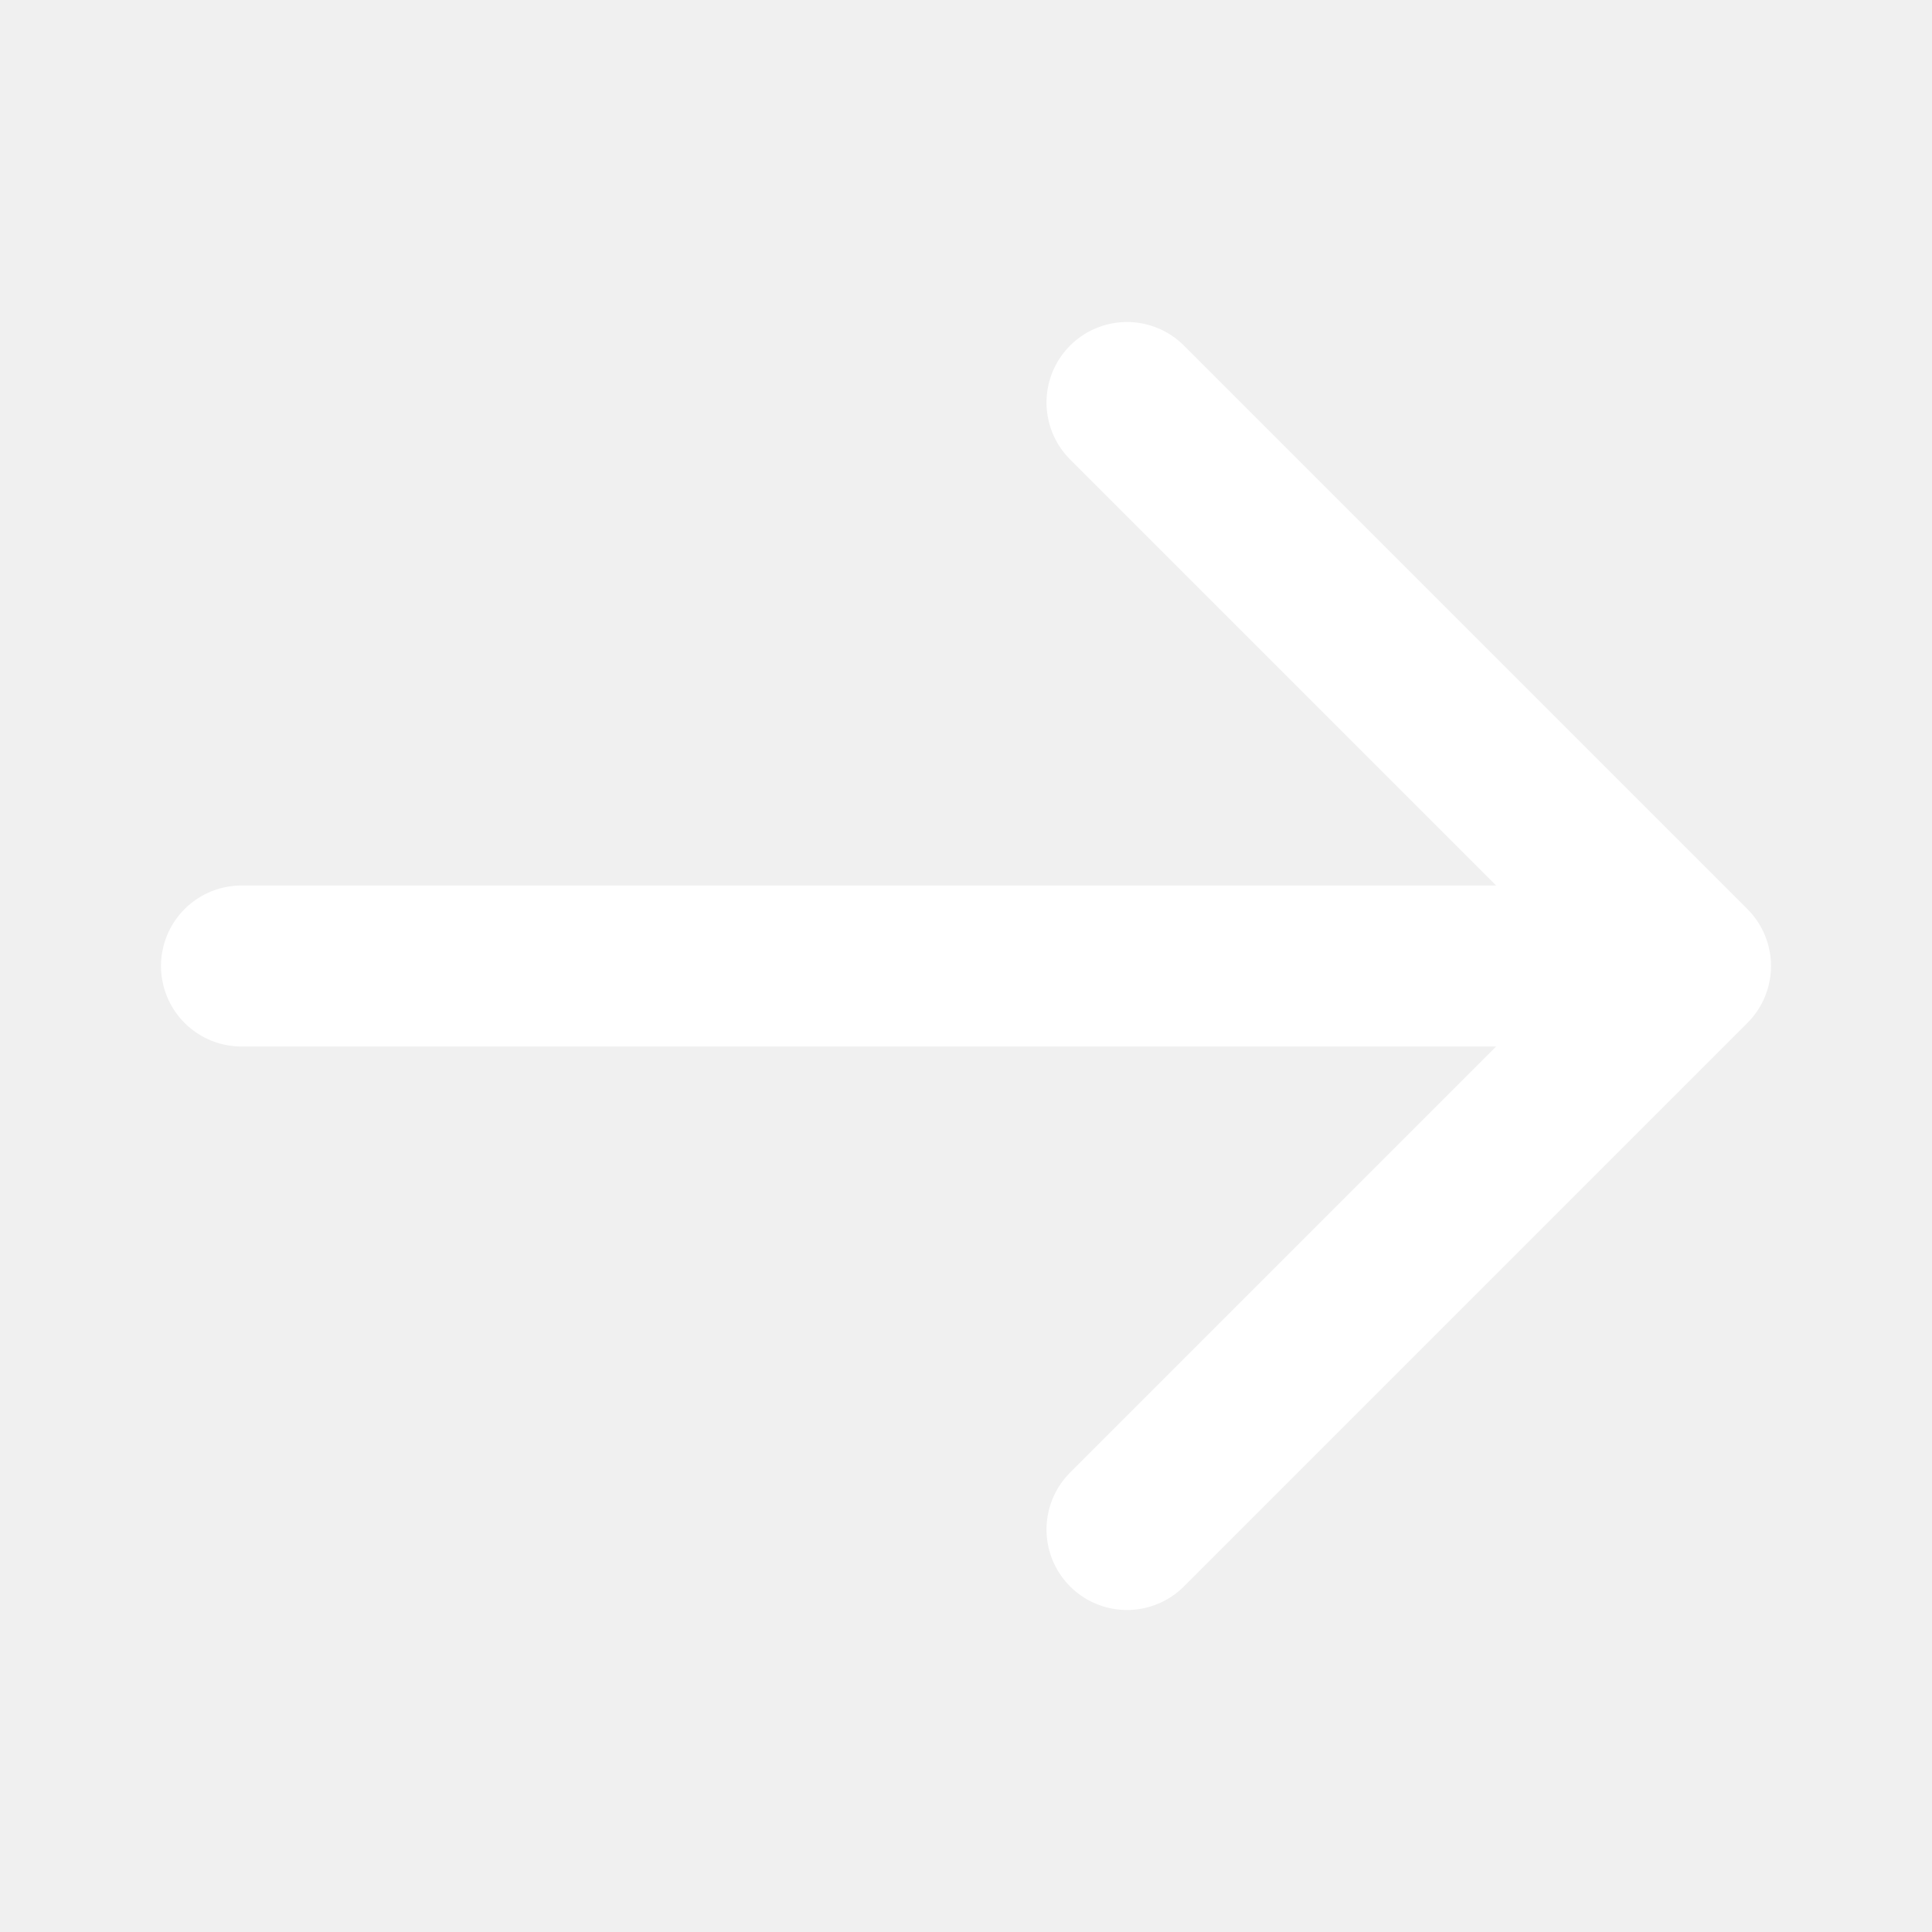
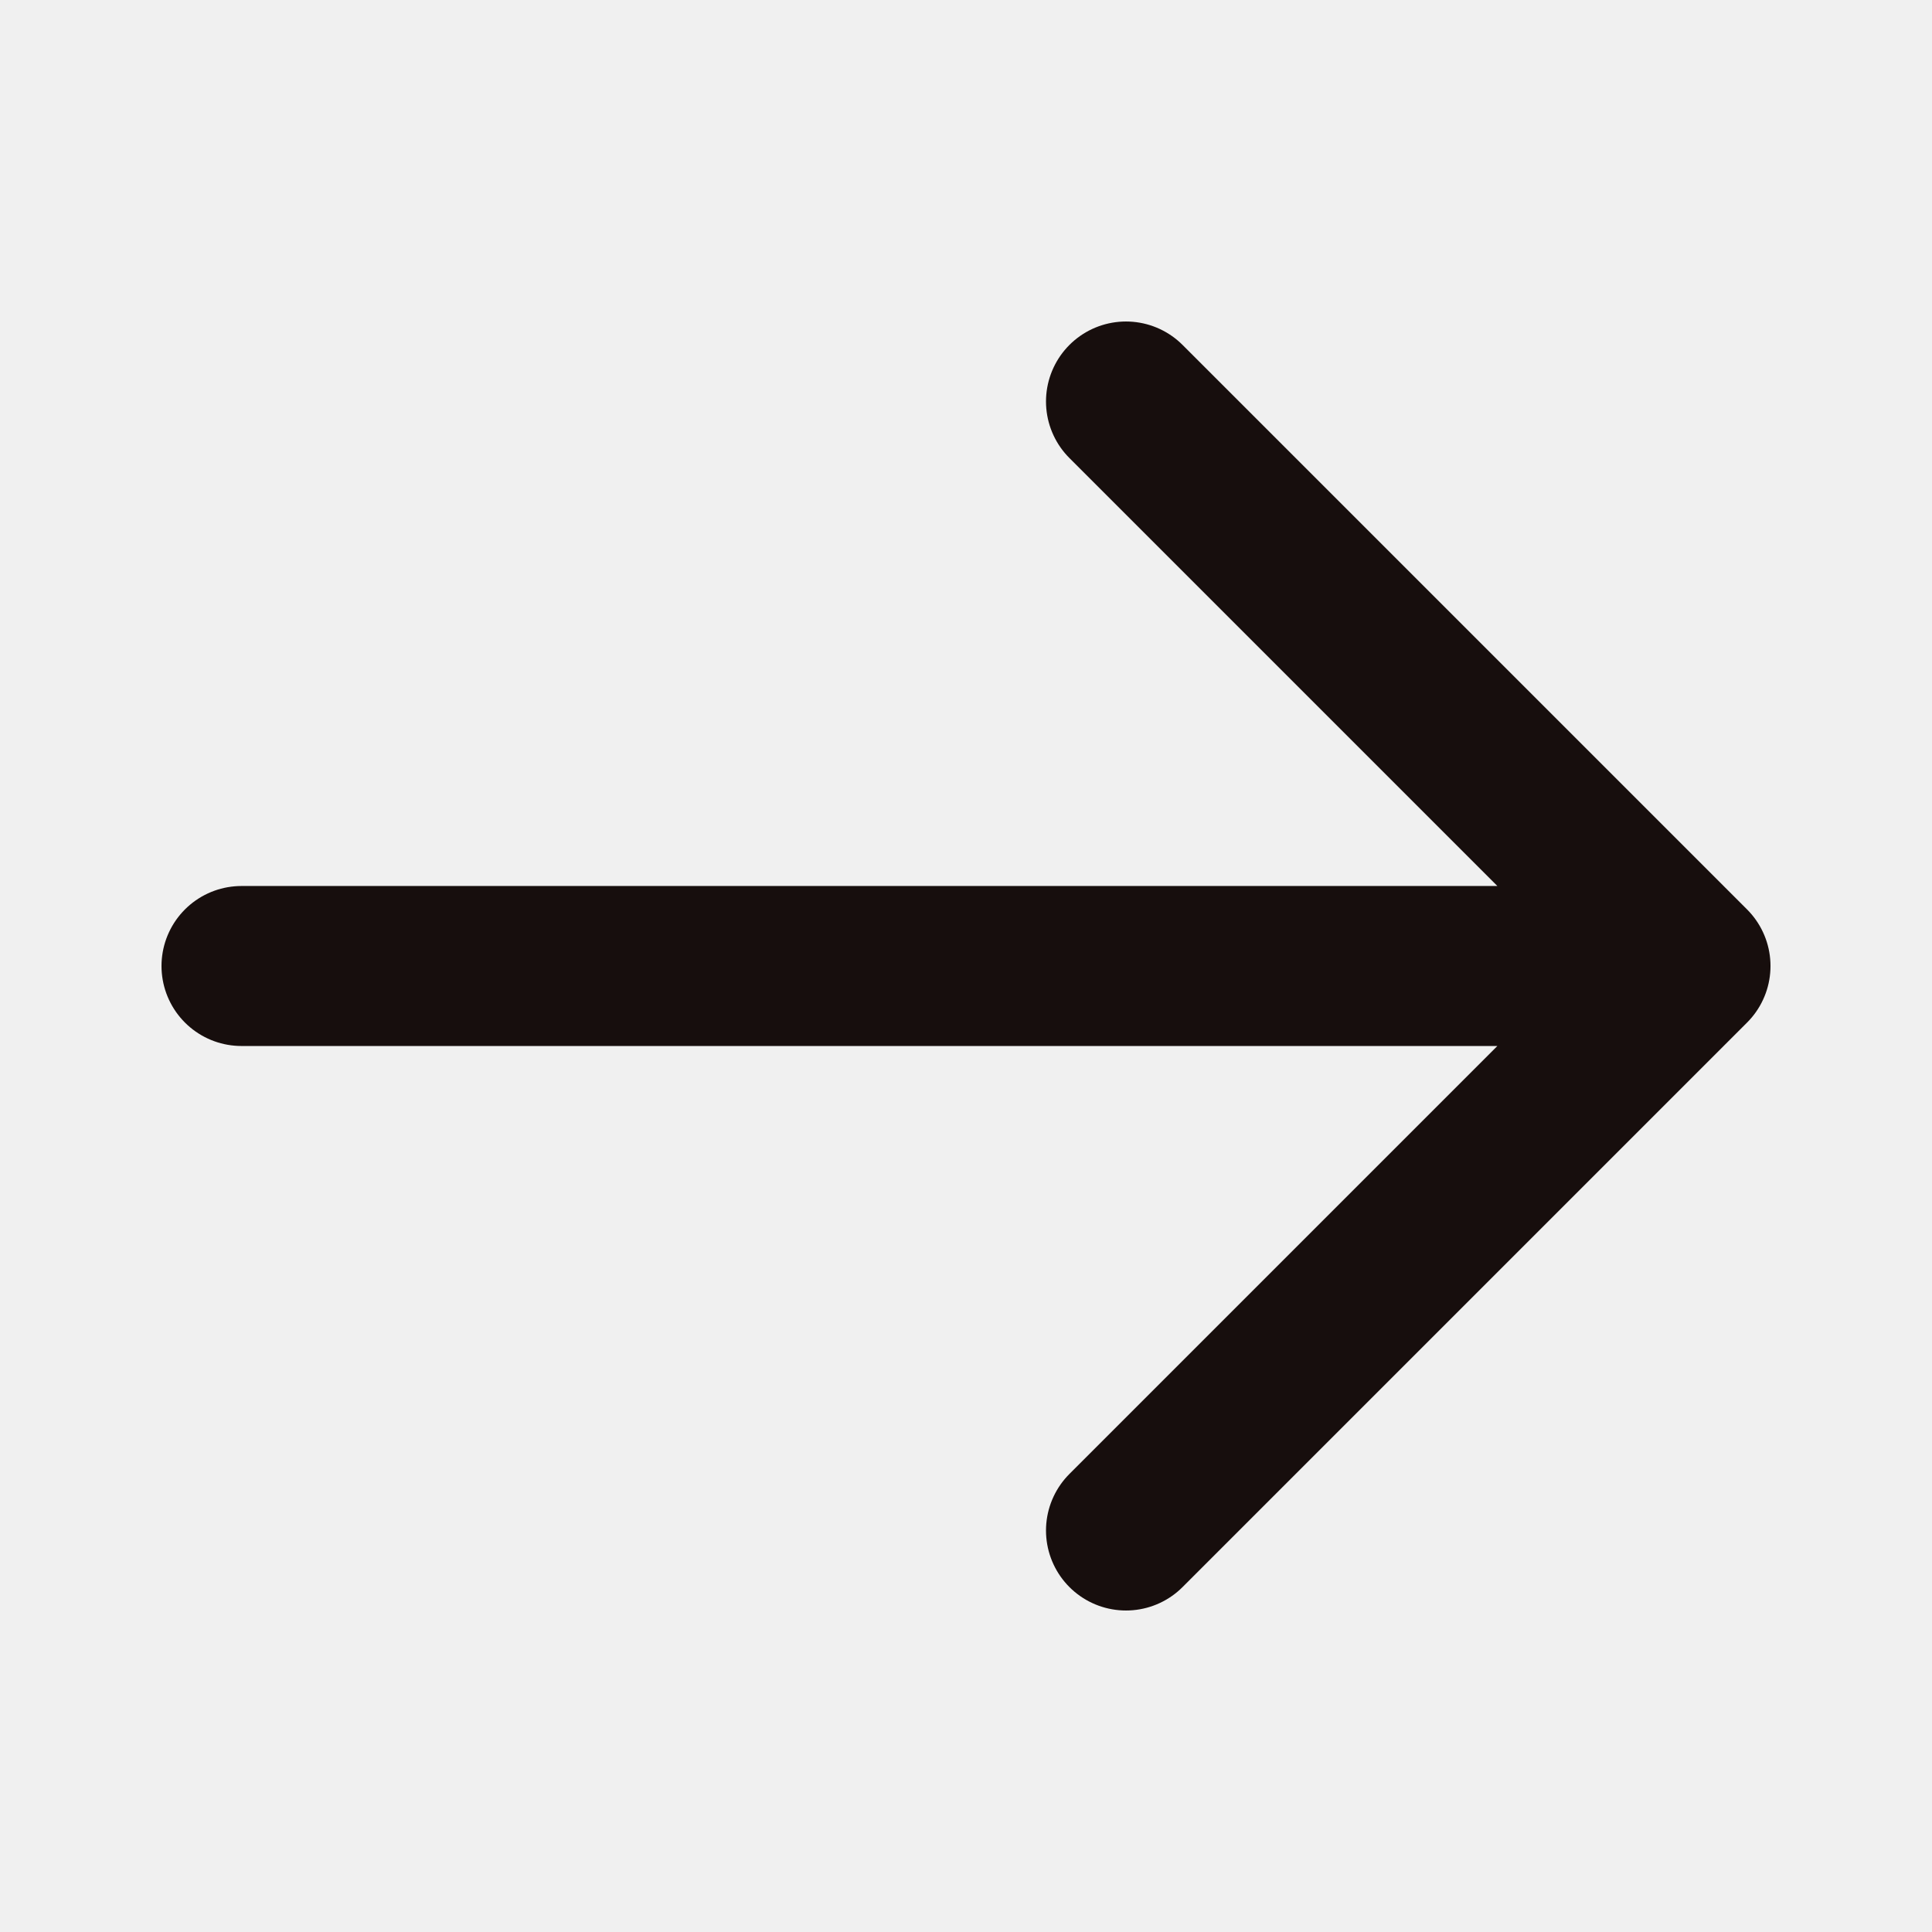
- <svg xmlns="http://www.w3.org/2000/svg" width="64" height="64" viewBox="0 0 24 24" fill="none">
-   <path d="M3 12H21M21 12L14 5M21 12L14 19" stroke="#fff" stroke-width="2" stroke-linecap="round" stroke-linejoin="round" />
+ <svg xmlns="http://www.w3.org/2000/svg" version="1.1" viewBox="0 0 64 64">
+   <defs>
+     <style>
+       .cls-1 {
+         fill: none;
+         stroke: #170e0d;
+         stroke-linecap: round;
+         stroke-linejoin: round;
+         stroke-width: 5.3px;
+       }
+     </style>
+   </defs>
+   <g>
+     <g id="Layer_1">
+       <path class="cls-1" d="M8,32h48M56,32l-18.7-18.7M56,32l-18.7,18.7" />
+     </g>
+   </g>
</svg>
